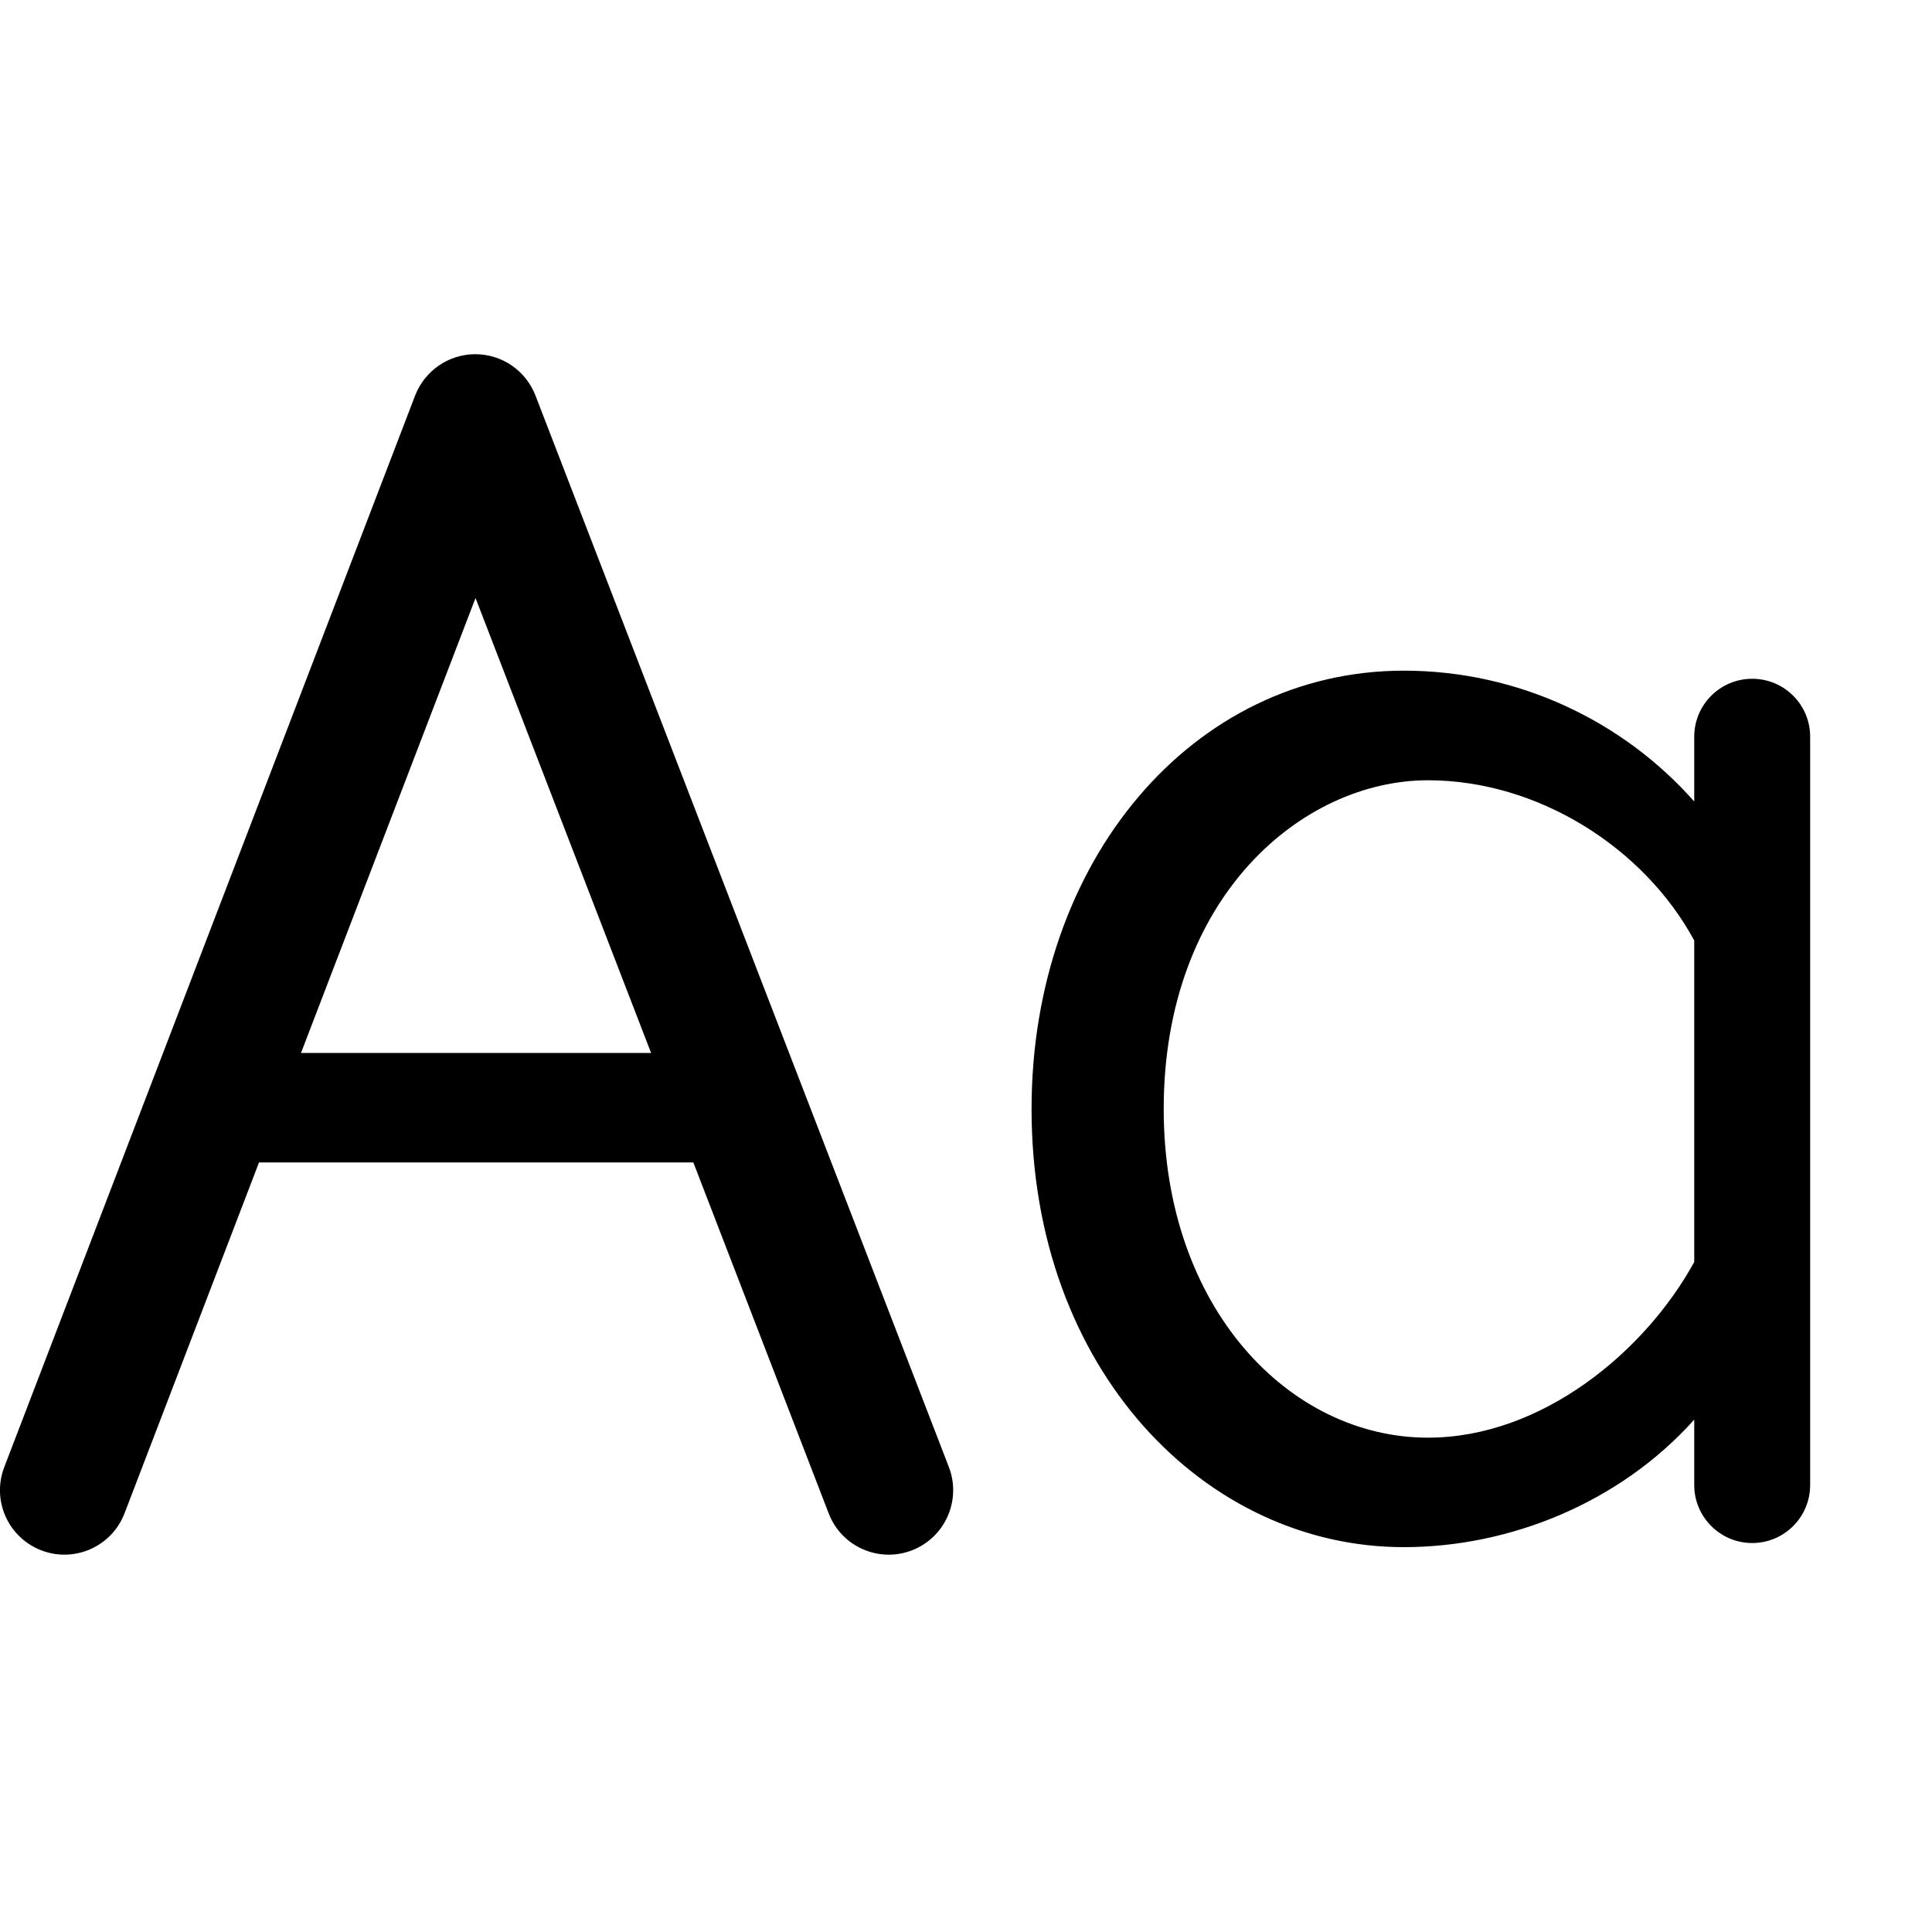
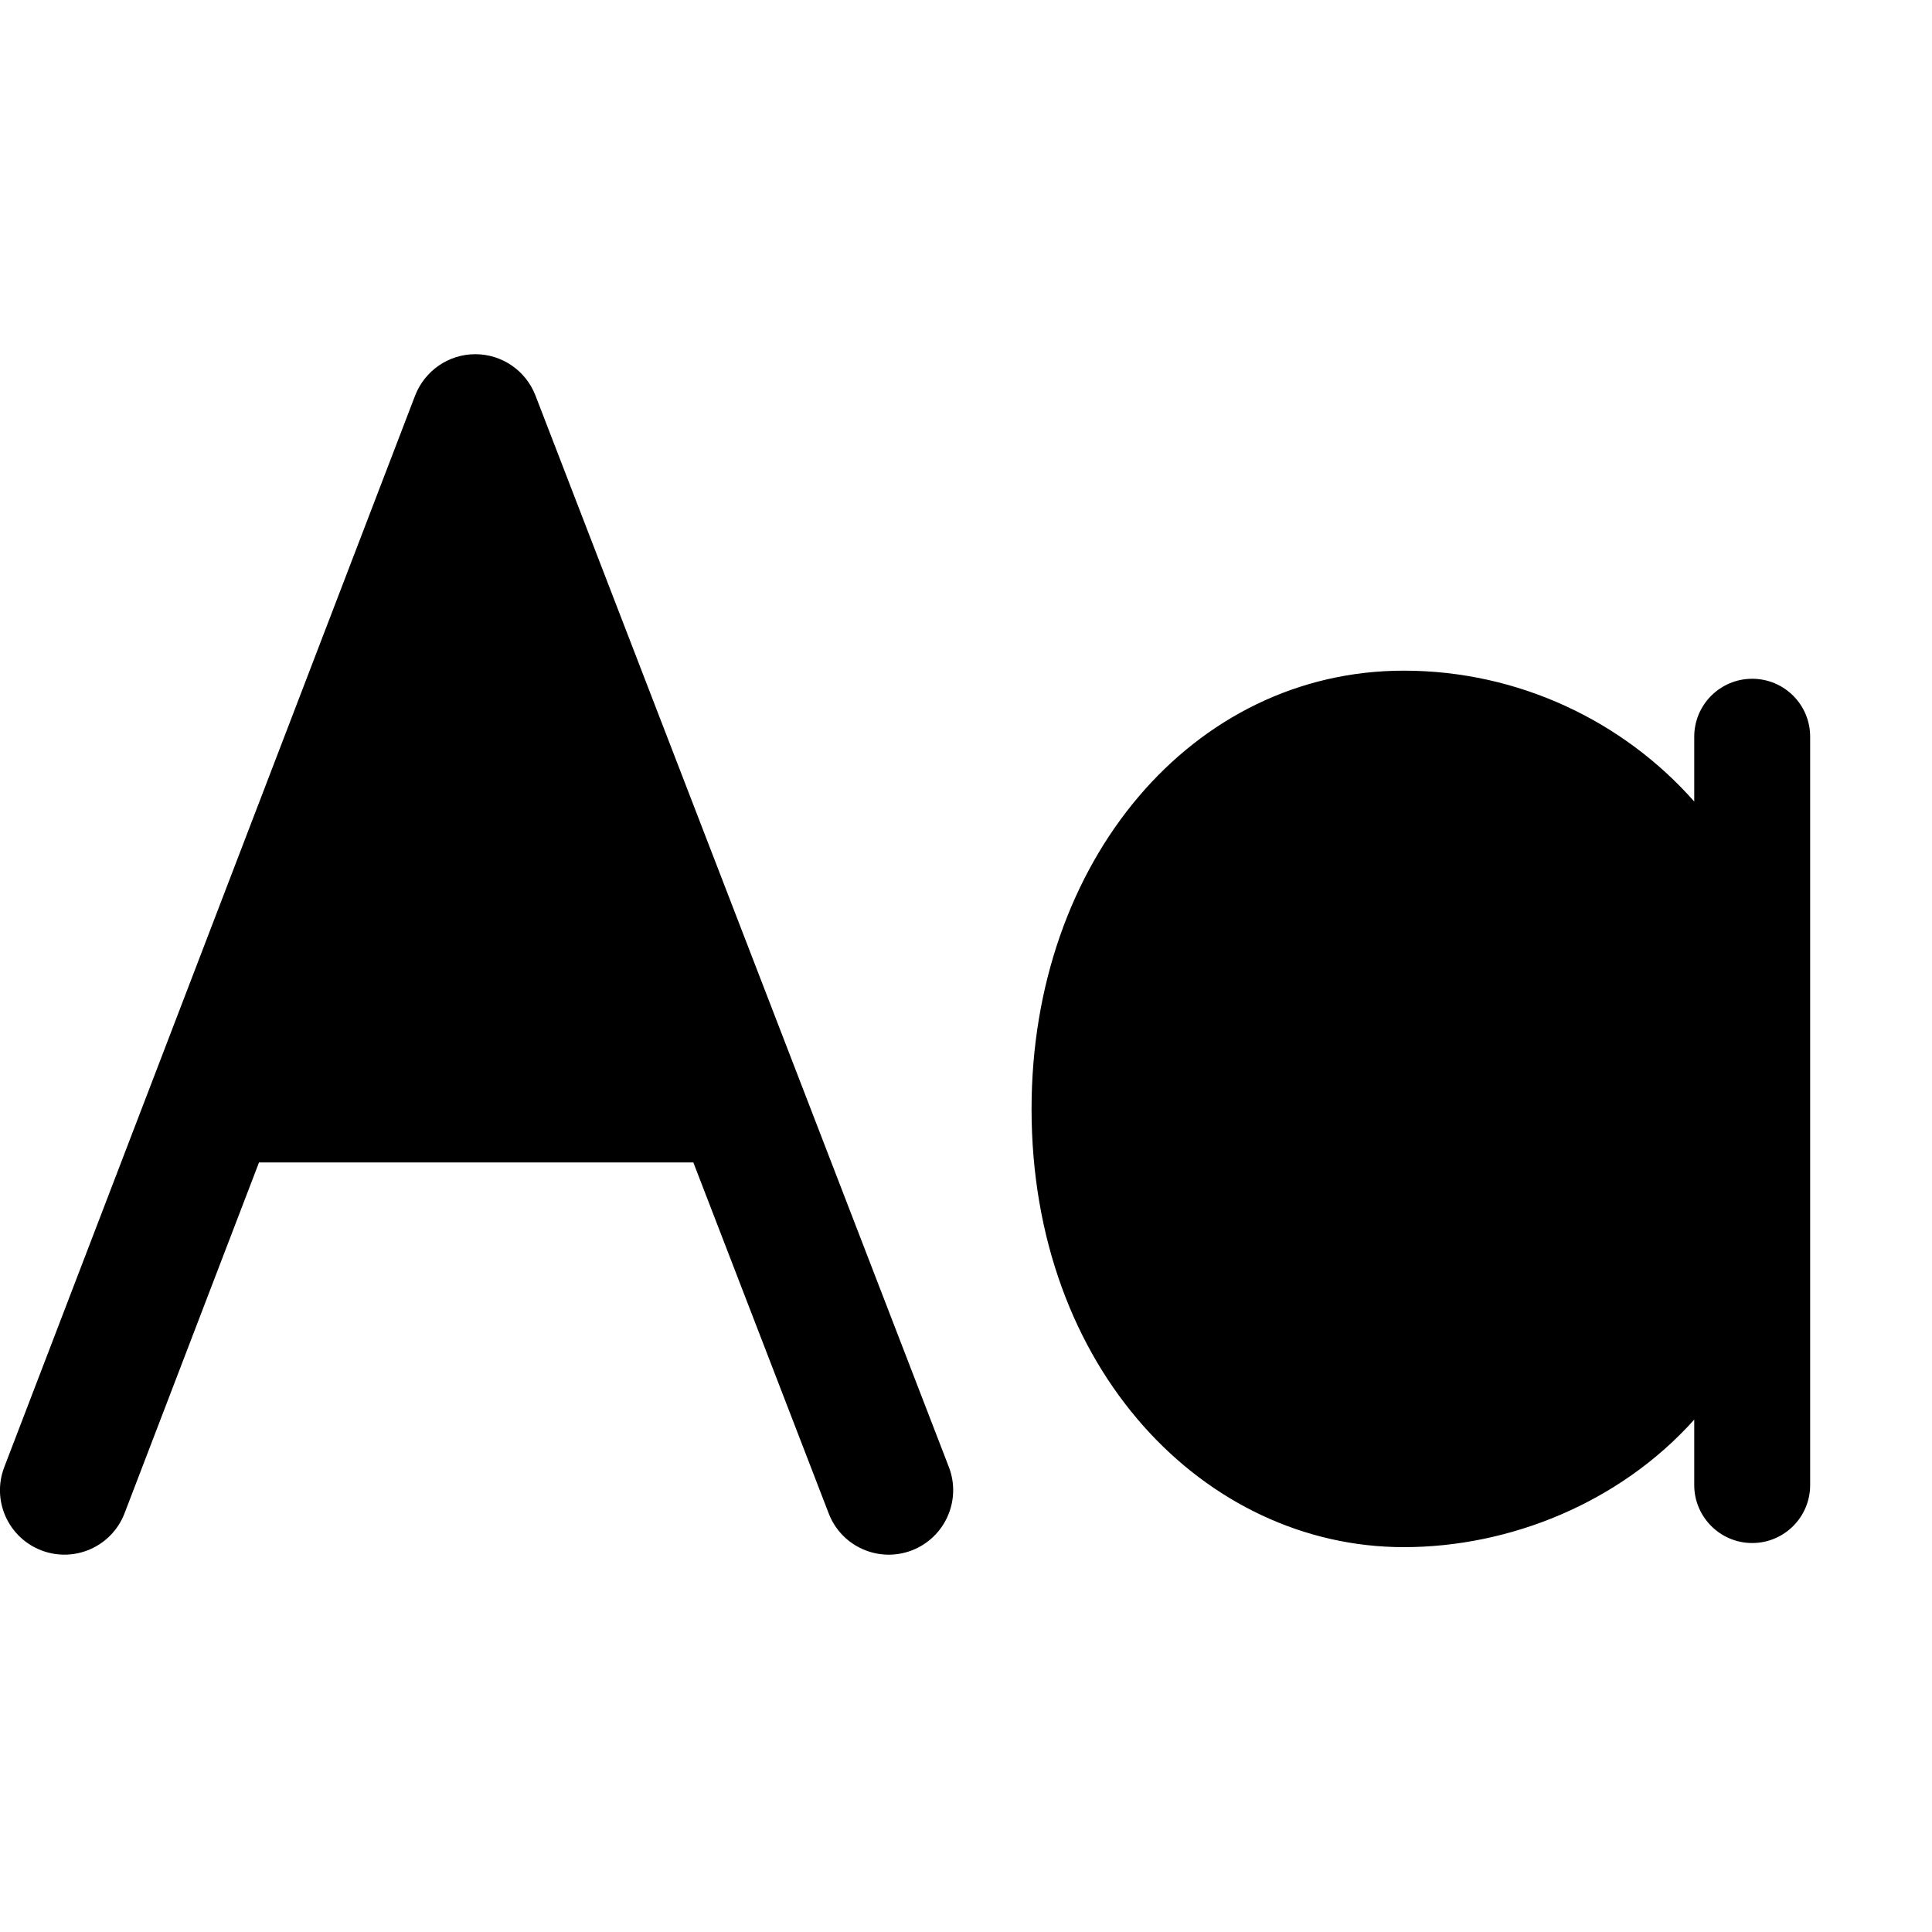
<svg xmlns="http://www.w3.org/2000/svg" width="15" height="15" viewBox="0 0 15 15" fill="none">
-   <path fill-rule="evenodd" clip-rule="evenodd" d="M3.69 2.75C3.897 2.75 4.082 2.877 4.157 3.07L7.367 11.39C7.466 11.648 7.338 11.937 7.08 12.037C6.822 12.136 6.533 12.008 6.434 11.75L5.383 9.025H2.011L0.967 11.749C0.868 12.007 0.579 12.136 0.321 12.037C0.063 11.938 -0.066 11.649 0.033 11.391L3.223 3.071C3.298 2.878 3.483 2.75 3.69 2.75ZM3.692 4.643L5.055 8.175H2.337L3.692 4.643ZM10.899 5.207C9.258 5.207 8.009 6.686 8.009 8.61C8.009 10.634 9.358 12.012 10.899 12.012C11.721 12.012 12.574 11.669 13.154 11.022V11.53C13.154 11.778 13.356 11.98 13.604 11.98C13.853 11.98 14.054 11.778 14.054 11.53V5.72C14.054 5.471 13.853 5.27 13.604 5.27C13.356 5.27 13.154 5.471 13.154 5.72V6.223C12.605 5.601 11.792 5.207 10.899 5.207ZM13.154 9.798V7.302C12.764 6.581 11.941 6.058 11.087 6.058C10.109 6.058 9.035 6.966 9.035 8.61C9.035 10.153 10.009 11.162 11.087 11.162C11.97 11.162 12.772 10.495 13.154 9.798Z" fill="currentColor" />
+   <path fillRule="evenodd" clipRule="evenodd" d="M3.69 2.75C3.897 2.75 4.082 2.877 4.157 3.07L7.367 11.39C7.466 11.648 7.338 11.937 7.08 12.037C6.822 12.136 6.533 12.008 6.434 11.75L5.383 9.025H2.011L0.967 11.749C0.868 12.007 0.579 12.136 0.321 12.037C0.063 11.938 -0.066 11.649 0.033 11.391L3.223 3.071C3.298 2.878 3.483 2.75 3.69 2.75ZM3.692 4.643L5.055 8.175H2.337L3.692 4.643ZM10.899 5.207C9.258 5.207 8.009 6.686 8.009 8.61C8.009 10.634 9.358 12.012 10.899 12.012C11.721 12.012 12.574 11.669 13.154 11.022V11.53C13.154 11.778 13.356 11.98 13.604 11.98C13.853 11.98 14.054 11.778 14.054 11.53V5.72C14.054 5.471 13.853 5.27 13.604 5.27C13.356 5.27 13.154 5.471 13.154 5.72V6.223C12.605 5.601 11.792 5.207 10.899 5.207ZM13.154 9.798V7.302C12.764 6.581 11.941 6.058 11.087 6.058C10.109 6.058 9.035 6.966 9.035 8.61C9.035 10.153 10.009 11.162 11.087 11.162C11.97 11.162 12.772 10.495 13.154 9.798Z" fill="currentColor" />
</svg>
